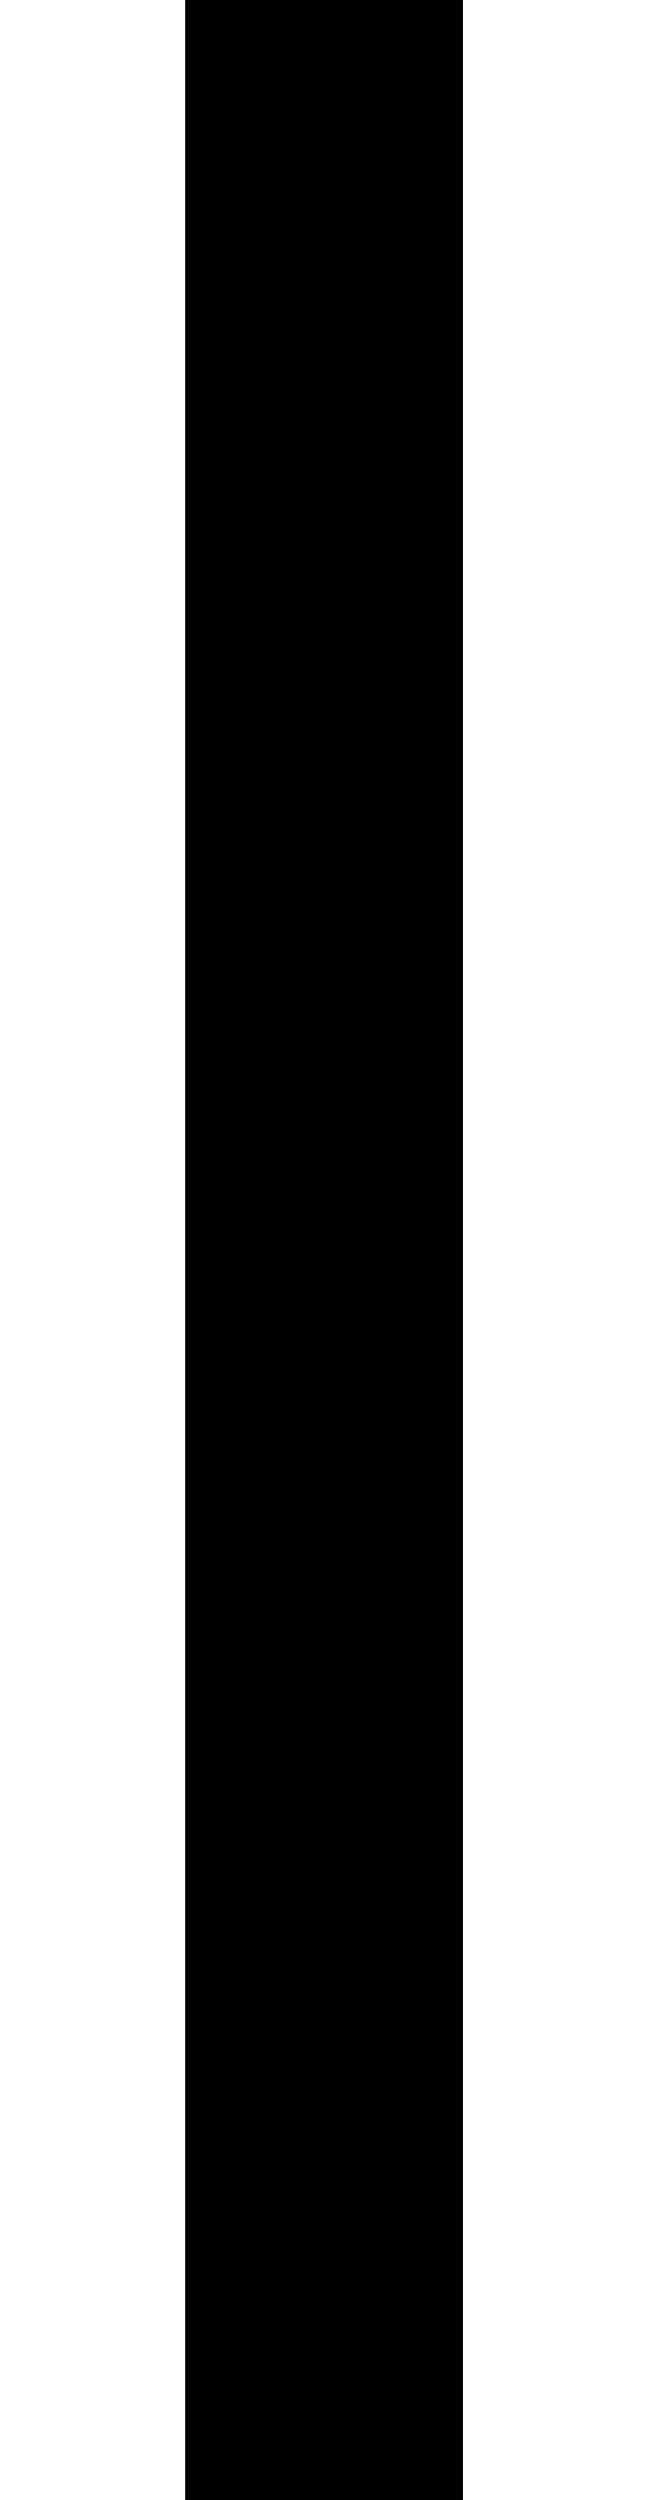
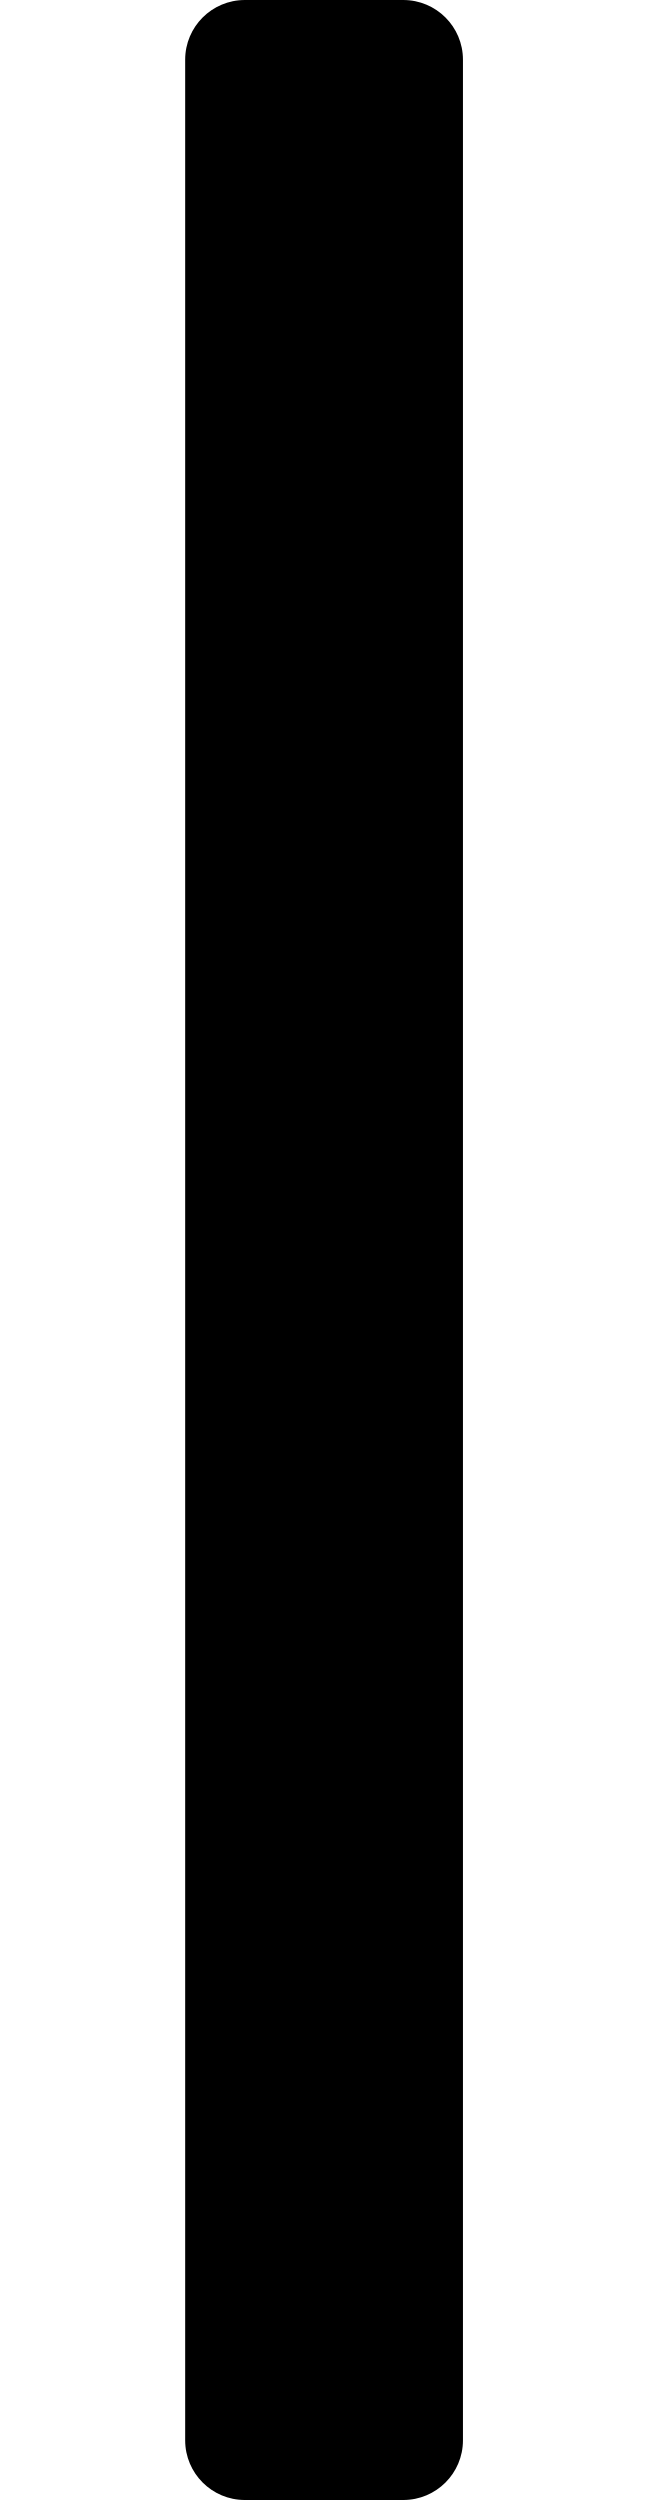
- <svg xmlns="http://www.w3.org/2000/svg" width="7mm" height="27mm" viewBox="0 0 7 27" version="1.1" id="svg163547">
-   <defs id="defs163541" />
+ <svg xmlns="http://www.w3.org/2000/svg" version="1.0" id="svg163547" x="0px" y="0px" width="19.843px" height="76.535px" viewBox="0 0 19.843 76.535" enable-background="new 0 0 19.843 76.535" xml:space="preserve">
  <g id="layer1" transform="translate(-105.3571,-95.2679)">
-     <path style="fill:#000000;fill-opacity:1;fill-rule:nonzero;stroke:none;stroke-width:0.353" d="m 110.357,95.268 v 27 h -3 V 95.268 Z m 0,0" id="path159840" />
+     <path id="path159840" d="M119.53,97.096v72.879c0,1.01-0.818,1.828-1.828,1.828   h-4.848c-1.01,0-1.828-0.818-1.828-1.828V97.096c0-1.01,0.818-1.828,1.828-1.828h4.848   C118.712,95.268,119.53,96.086,119.53,97.096z" />
  </g>
</svg>
